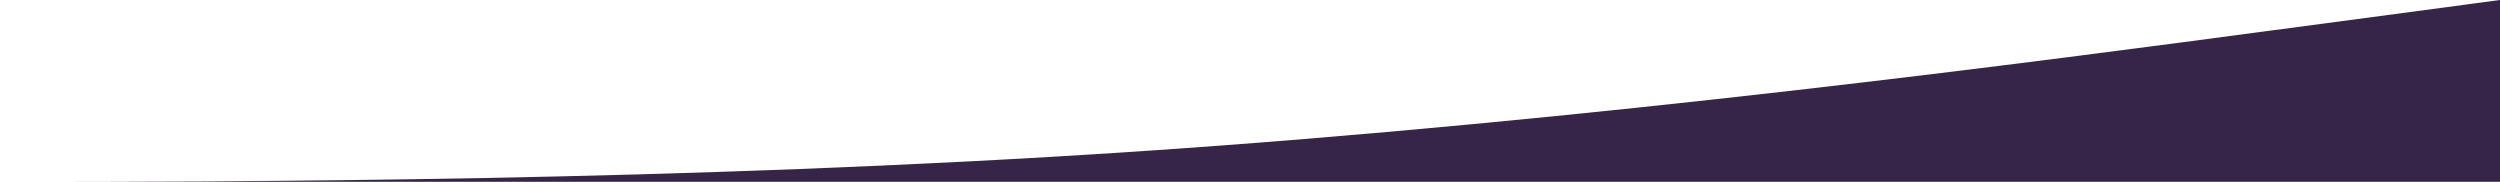
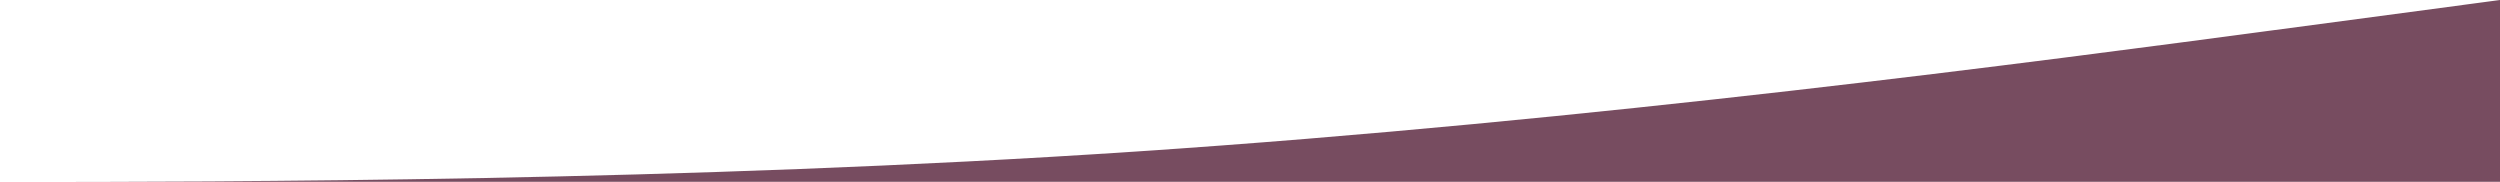
<svg xmlns="http://www.w3.org/2000/svg" id="Lager_1" data-name="Lager 1" viewBox="0 0 1320 96">
  <defs>
-     <style>.cls-1{fill:#372549;}</style>
+     <style>.cls-1{fill:#774c60;}</style>
  </defs>
  <path class="cls-1" d="M720,272c-240,16-480,16-600,16H1440V192l-120,16C1200,224,960,256,720,272Z" transform="translate(-120 -192)" />
</svg>
